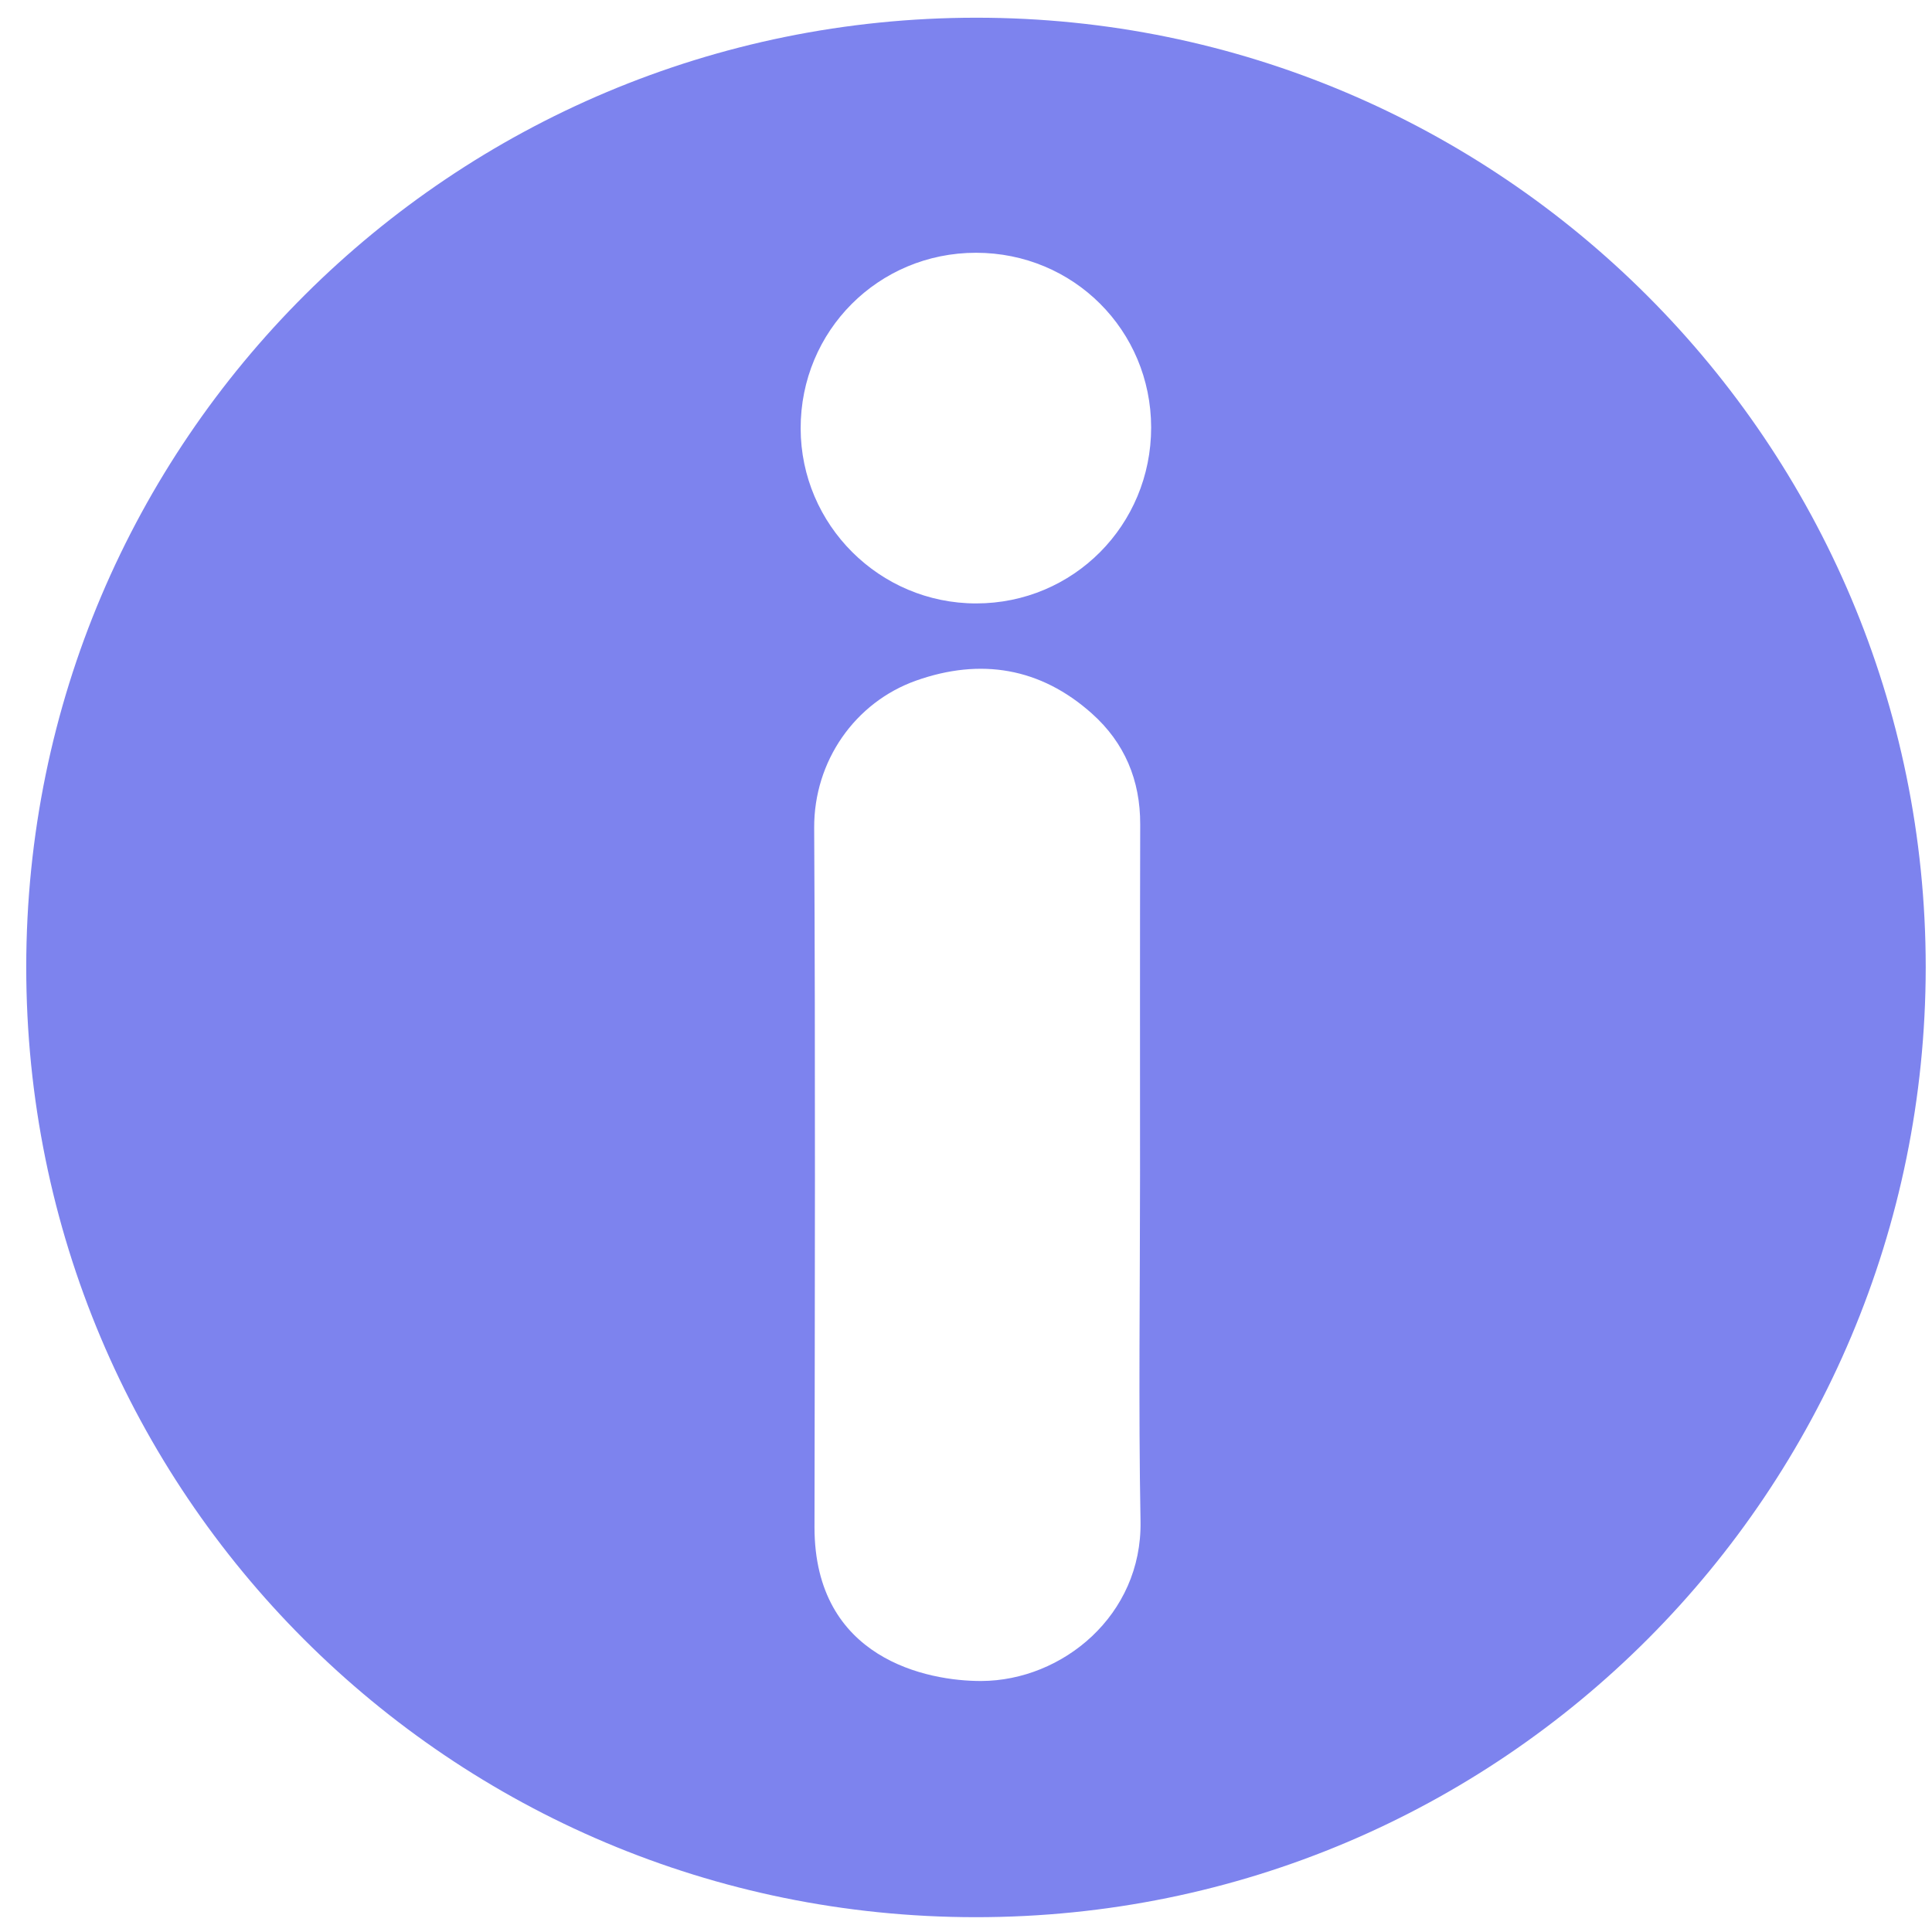
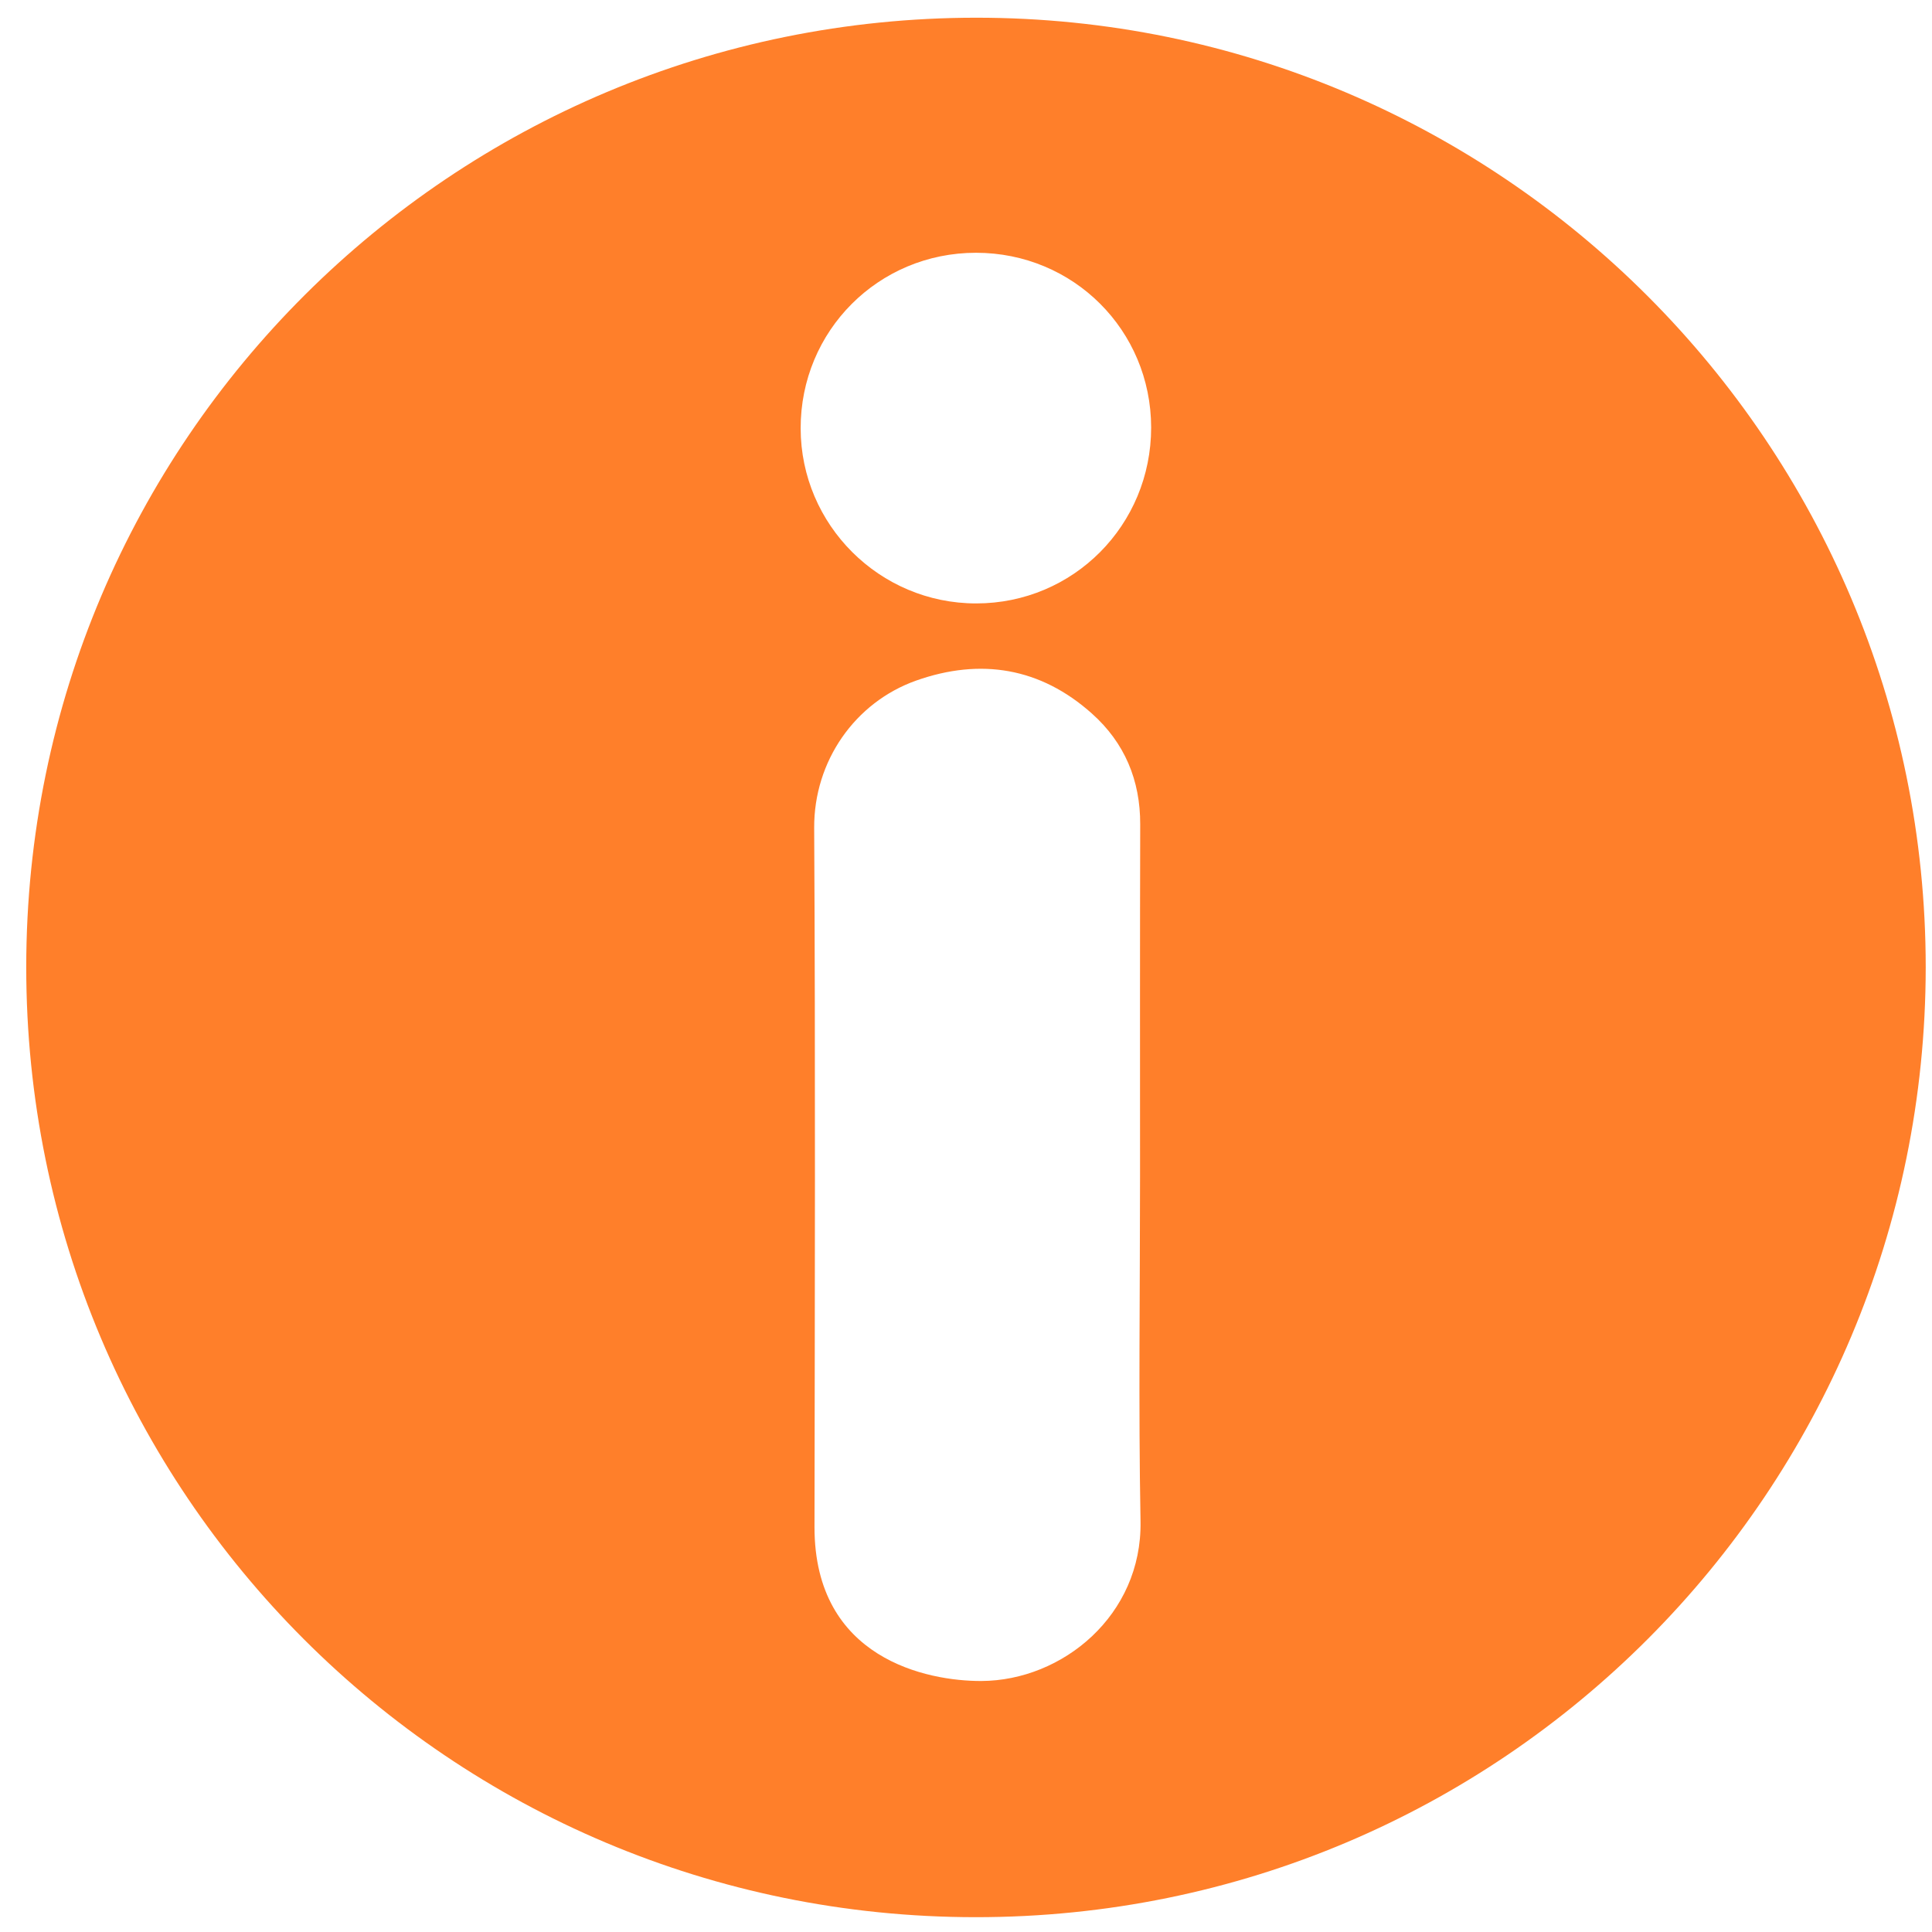
<svg xmlns="http://www.w3.org/2000/svg" xmlns:ns1="http://www.openswatchbook.org/uri/2009/osb" version="1.1" viewBox="0 0 1200 1200" id="svg4">
  <defs id="defs8">
    <linearGradient id="linearGradient4491" ns1:paint="gradient">
      <stop style="stop-color:#7d83ee;stop-opacity:1;" offset="0" id="stop4487" />
      <stop style="stop-color:#7d83ee;stop-opacity:0;" offset="1" id="stop4489" />
    </linearGradient>
  </defs>
-   <path d="m1196.1 600.9c-0.3 324.7-262.4 590.1-590.3 589.9-325.7-0.2-589.6-263.1-589.5-590.2 0.1-327.5 265.1-589.5 590-589.6 325.6-0.1 589.8 264.3 589.8 589.9zm-488 129.2c0-72.7-0.1-145.3 0.1-218 0.1-27.5-9.7-50.8-30-68.9-32-28.6-69.2-34.6-109.1-20.5-38.1 13.5-63.6 50.1-63.4 91.5 0.8 144.8 0.4 289.6 0.2 434.4 0 81.8 70.1 95.6 103.6 95.5 50.4-0.2 99.9-40.8 98.9-99.1-1.3-71.6-0.3-143.3-0.3-214.9zm6.9-464.6c-0.1-60.4-48.3-108.5-108.8-108.5-60.6 0-109 48.5-108.9 109.1 0.1 59.9 49 108.7 109 108.7 60.4 0 108.7-48.6 108.7-109.3z" id="path2" style="fill:#7d83ee;fill-opacity:1" />
+   <path d="m1196.1 600.9c-0.3 324.7-262.4 590.1-590.3 589.9-325.7-0.2-589.6-263.1-589.5-590.2 0.1-327.5 265.1-589.5 590-589.6 325.6-0.1 589.8 264.3 589.8 589.9zm-488 129.2c0-72.7-0.1-145.3 0.1-218 0.1-27.5-9.7-50.8-30-68.9-32-28.6-69.2-34.6-109.1-20.5-38.1 13.5-63.6 50.1-63.4 91.5 0.8 144.8 0.4 289.6 0.2 434.4 0 81.8 70.1 95.6 103.6 95.5 50.4-0.2 99.9-40.8 98.9-99.1-1.3-71.6-0.3-143.3-0.3-214.9zm6.9-464.6c-0.1-60.4-48.3-108.5-108.8-108.5-60.6 0-109 48.5-108.9 109.1 0.1 59.9 49 108.7 109 108.7 60.4 0 108.7-48.6 108.7-109.3z" id="path2" style="fill:#ff7f2a;fill-opacity:1" />
</svg>
